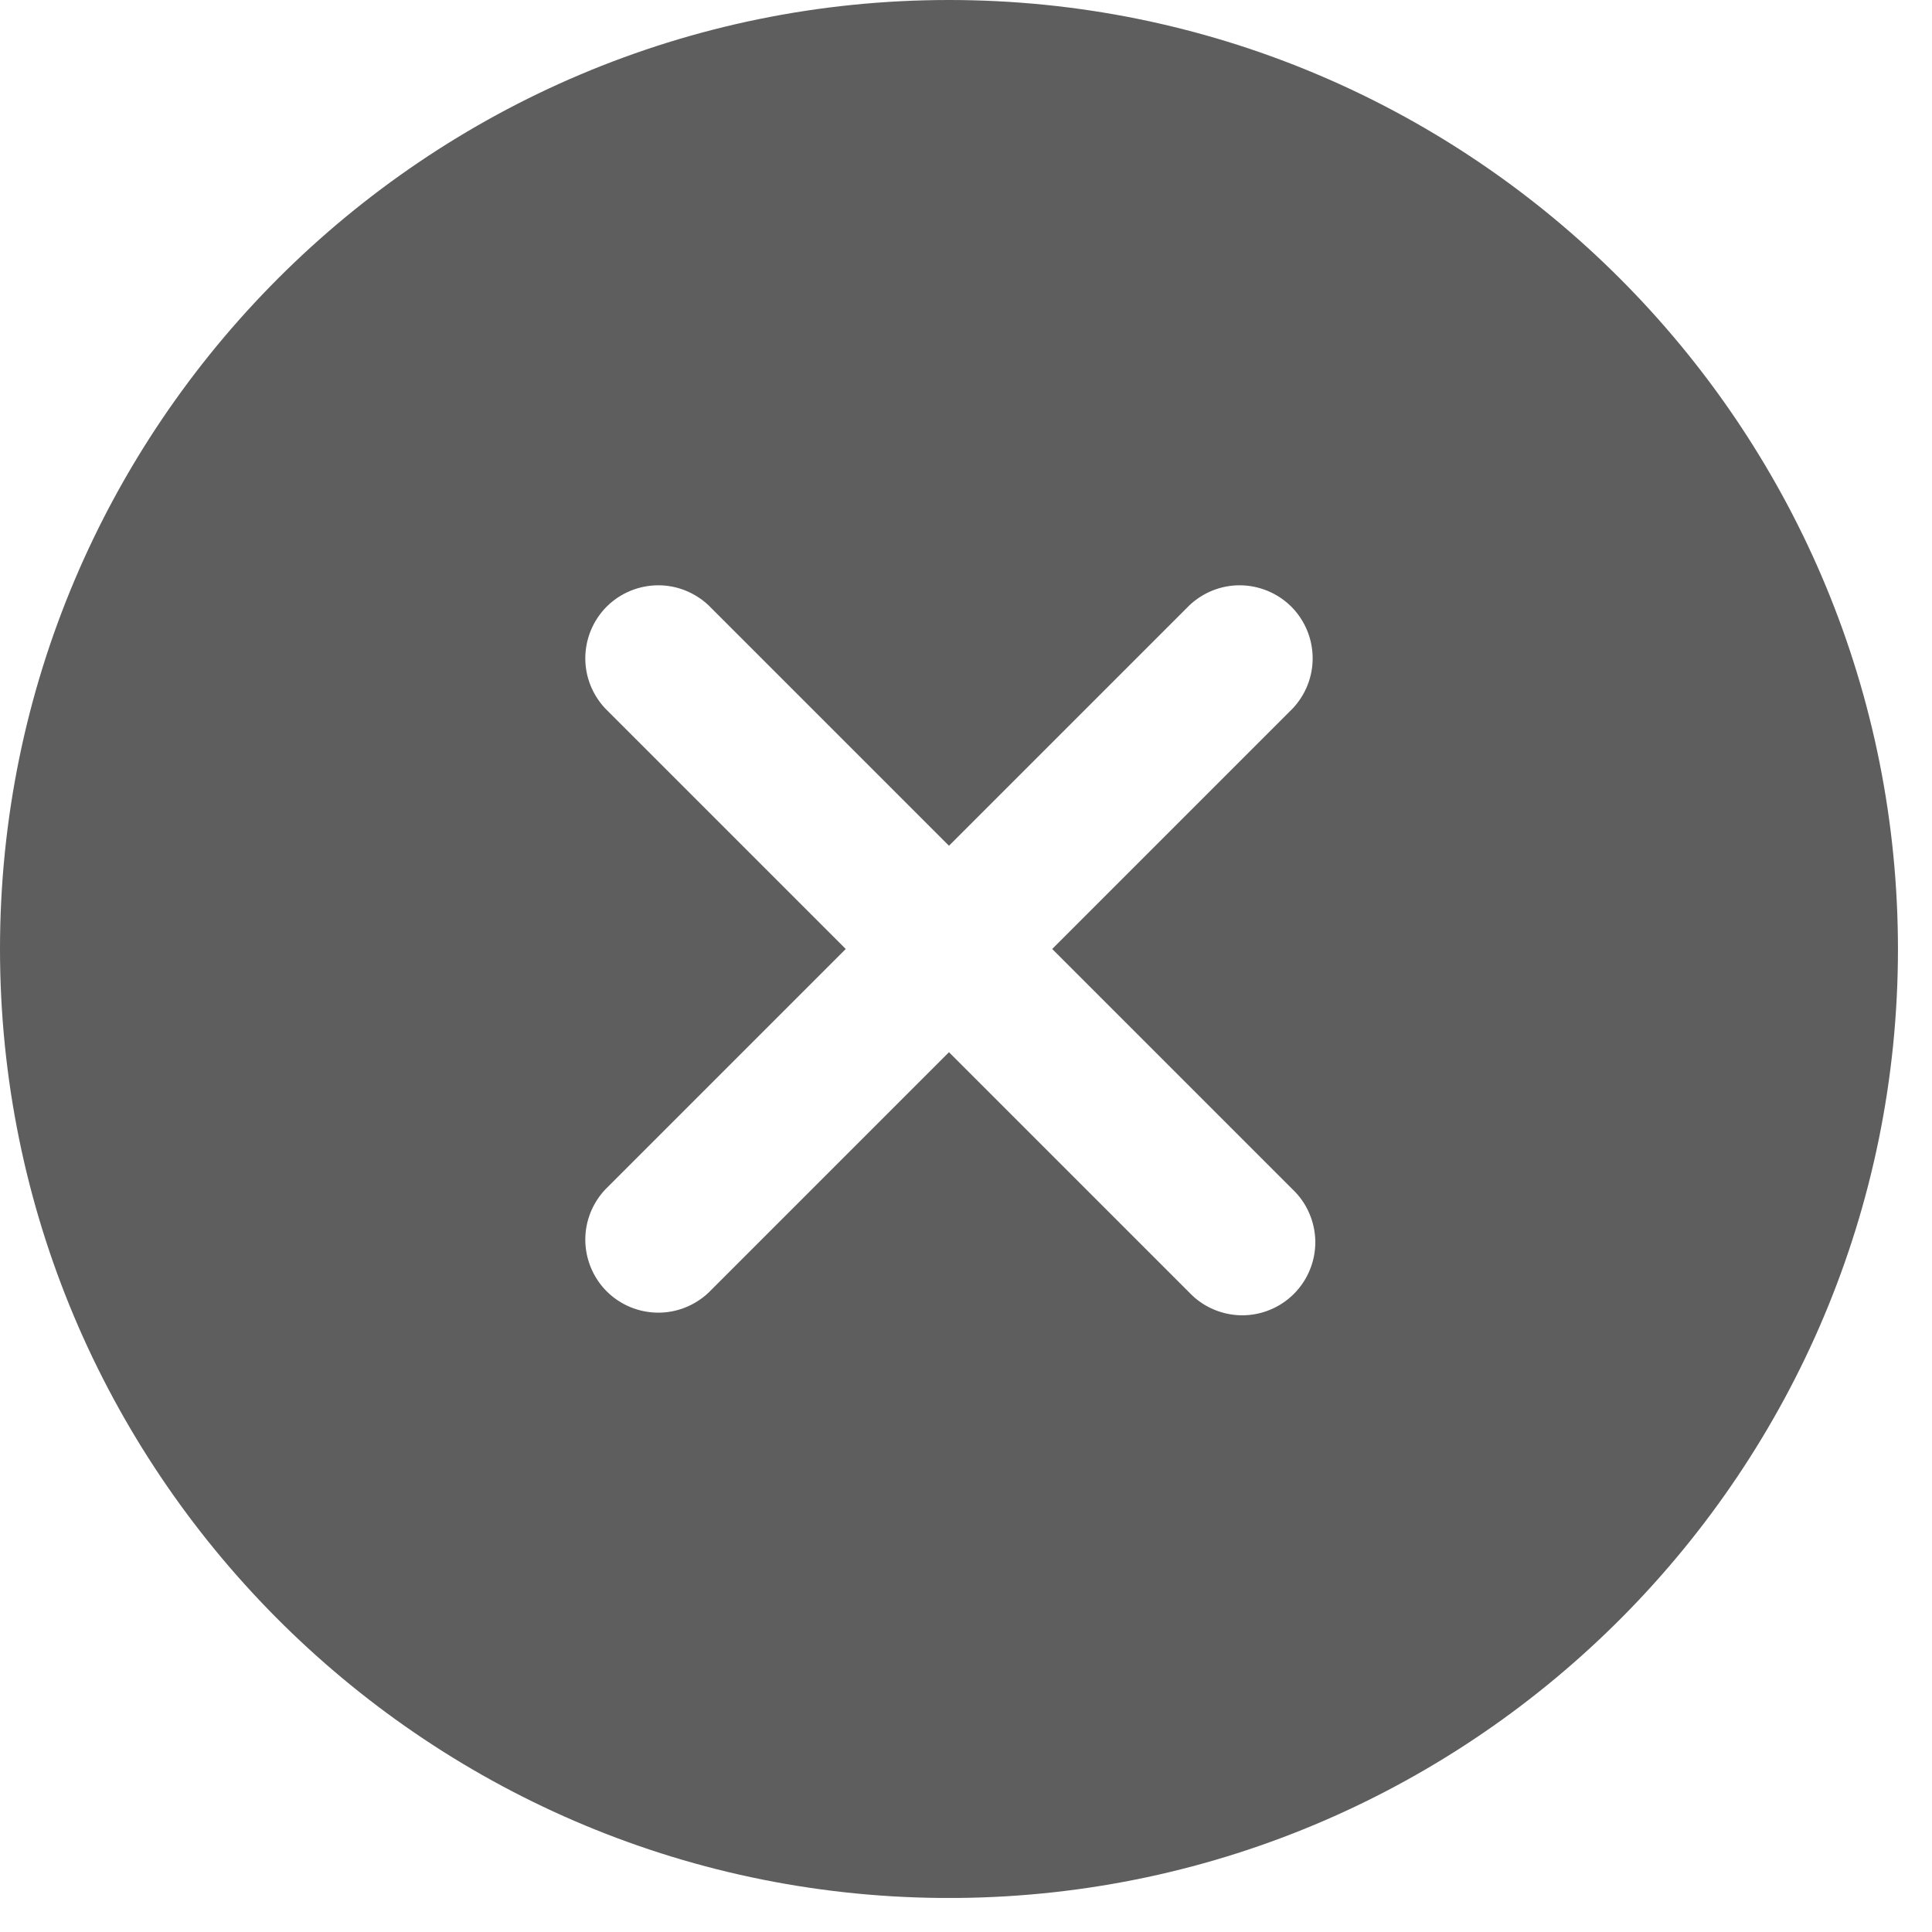
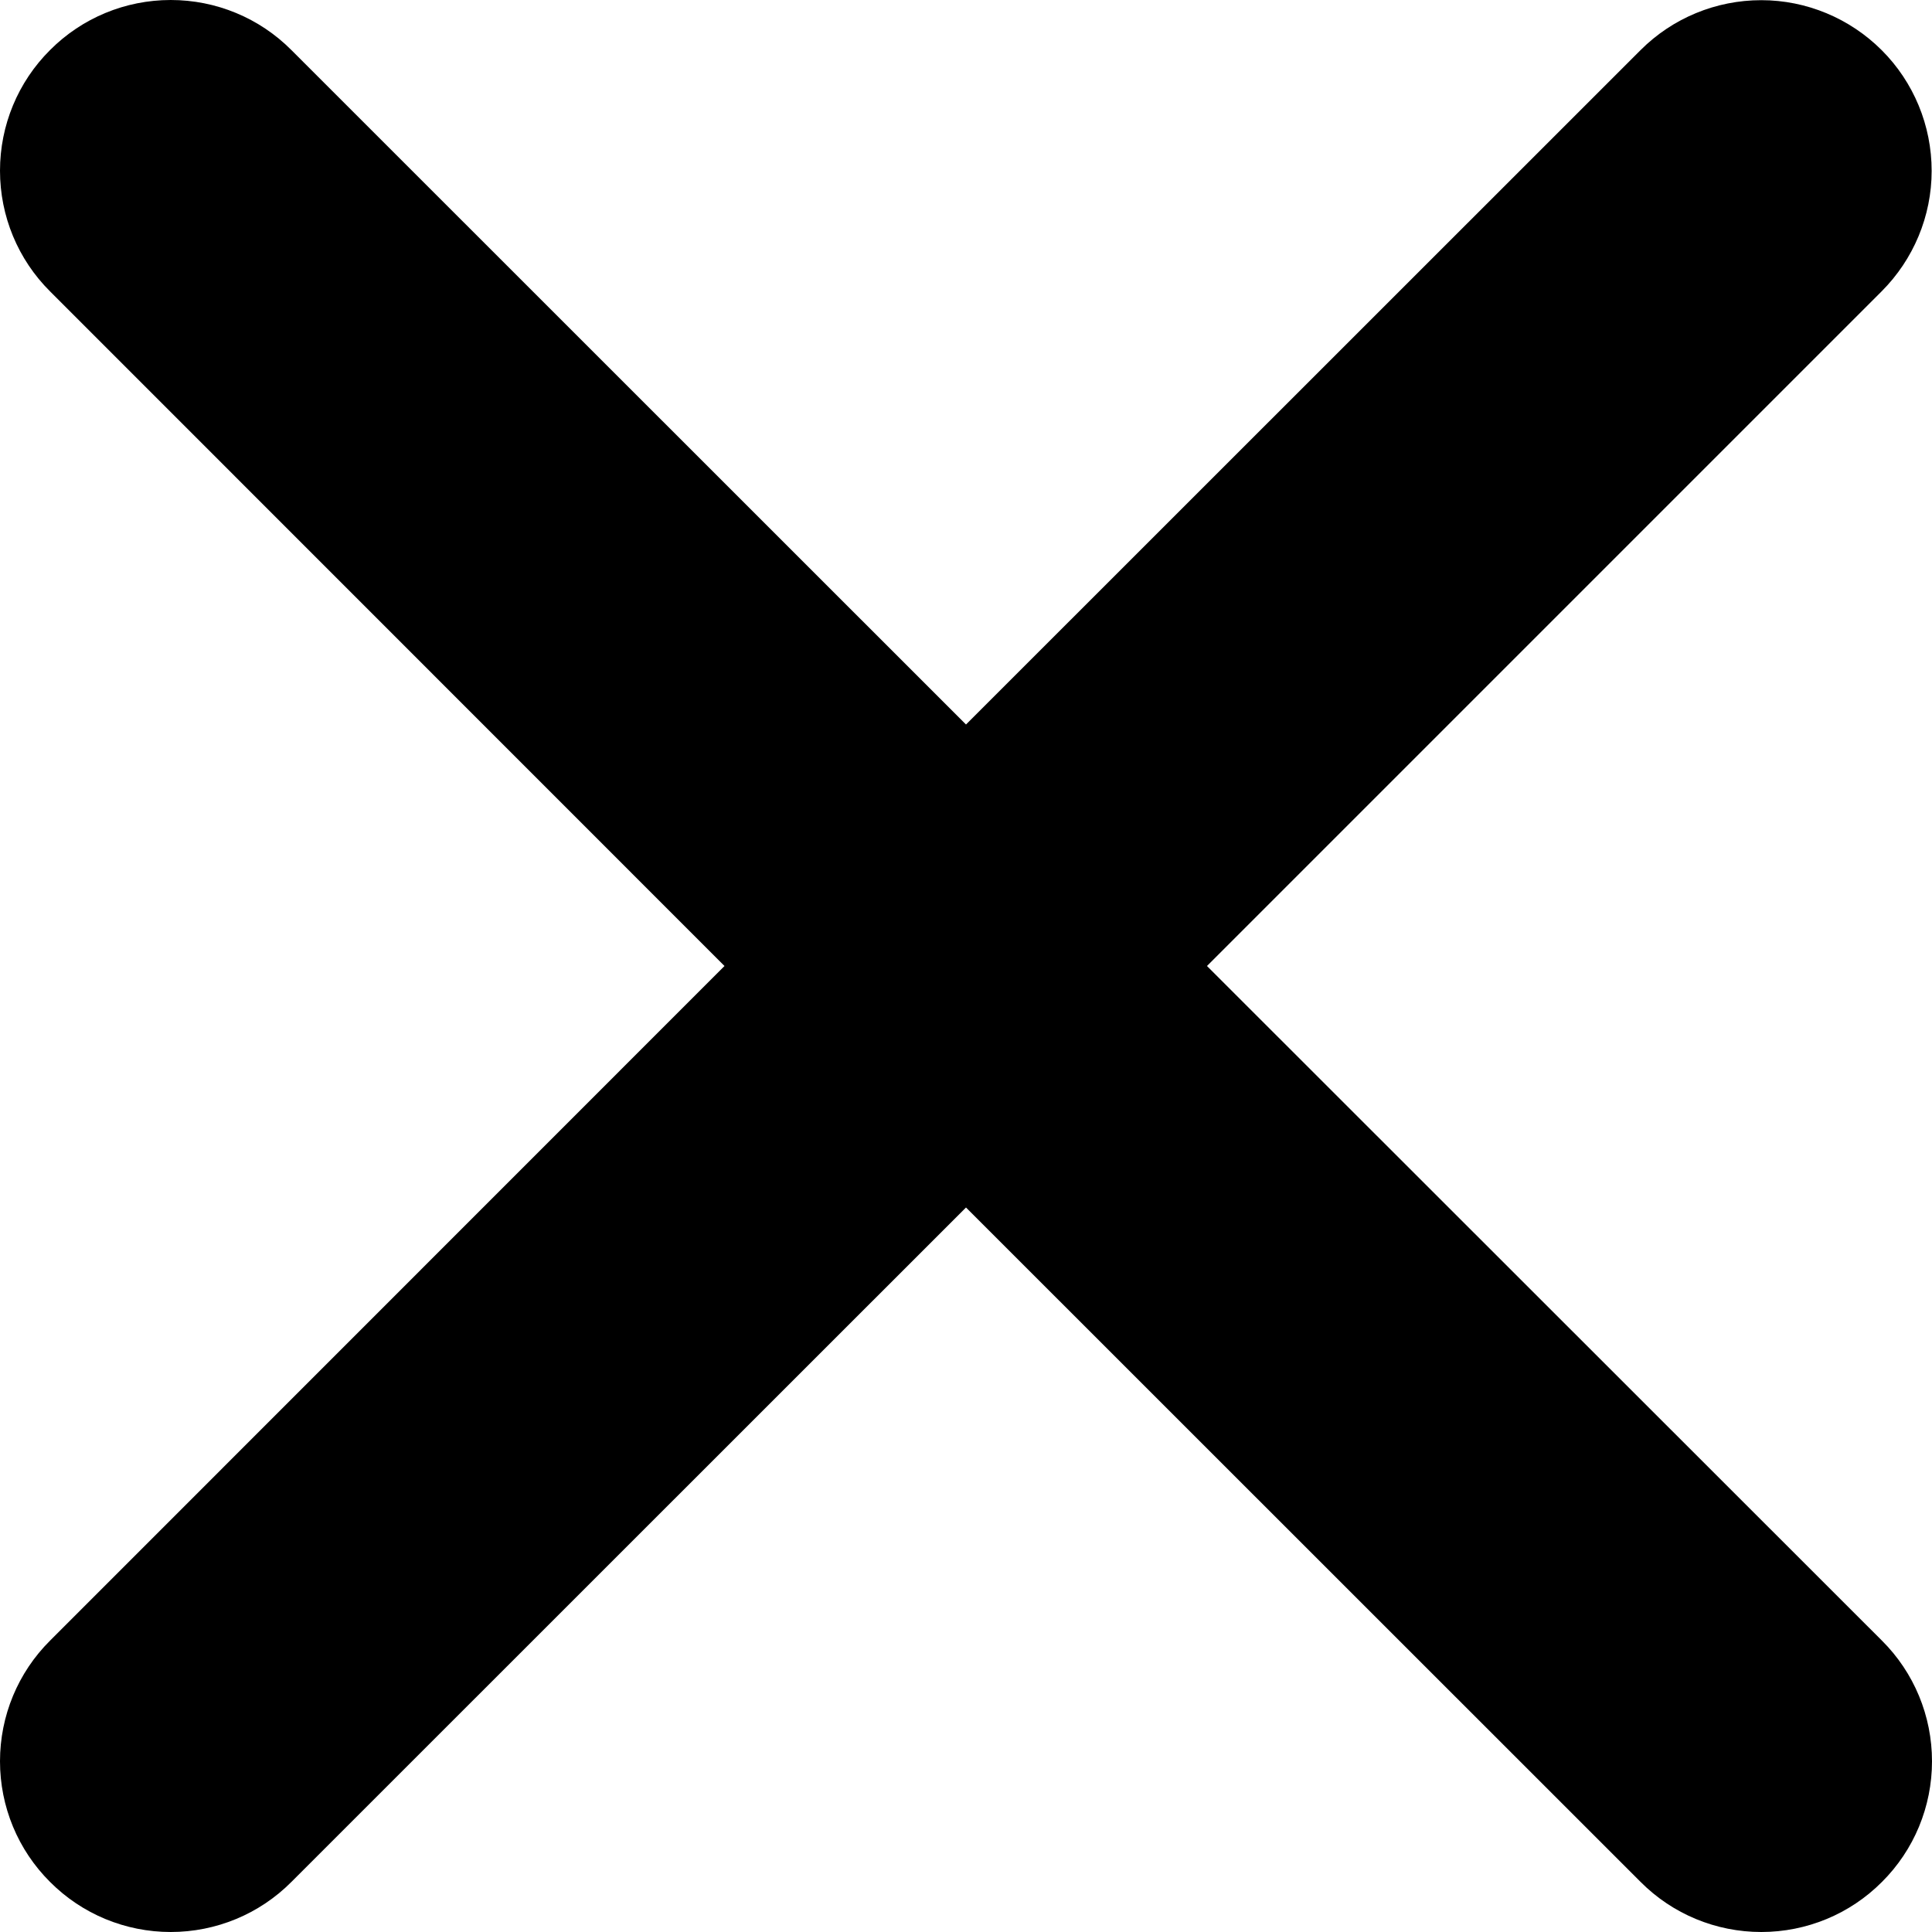
- <svg xmlns="http://www.w3.org/2000/svg" width="21" height="21" viewBox="0 0 21 21" fill="none">
-   <path fill-rule="evenodd" clip-rule="evenodd" d="M20.63 10.315C20.63 10.233 20.629 10.152 20.627 10.071C20.497 4.496 15.921 0 10.315 0C4.627 0 0 4.627 0 10.315C0 15.972 4.578 20.58 10.223 20.63C10.254 20.63 10.284 20.63 10.315 20.63C10.346 20.63 10.376 20.63 10.407 20.63C16.052 20.58 20.63 15.972 20.63 10.315ZM14.23 13.185C14.188 13.088 14.127 13.001 14.05 12.928L11.437 10.315L14.05 7.702C14.192 7.552 14.271 7.352 14.268 7.145C14.265 6.938 14.182 6.741 14.036 6.594C13.889 6.448 13.691 6.365 13.485 6.362C13.278 6.359 13.078 6.438 12.928 6.58L10.315 9.193L7.702 6.58C7.552 6.438 7.352 6.359 7.145 6.362C6.938 6.365 6.741 6.448 6.594 6.594C6.448 6.741 6.365 6.938 6.362 7.145C6.359 7.352 6.438 7.552 6.58 7.702L9.193 10.315L6.58 12.928C6.438 13.078 6.359 13.278 6.362 13.485C6.365 13.691 6.448 13.889 6.594 14.036C6.741 14.182 6.938 14.265 7.145 14.268C7.352 14.271 7.552 14.192 7.702 14.05L10.315 11.437L12.928 14.05C13.001 14.127 13.088 14.188 13.185 14.23C13.283 14.273 13.387 14.295 13.493 14.297C13.599 14.298 13.704 14.278 13.802 14.238C13.9 14.198 13.989 14.139 14.064 14.064C14.139 13.989 14.198 13.9 14.238 13.802C14.278 13.704 14.298 13.599 14.297 13.493C14.295 13.387 14.273 13.283 14.23 13.185Z" fill="#5E5E5E" />
+ <svg xmlns="http://www.w3.org/2000/svg" width="11" height="11" viewBox="0 0 11 11" fill="none">
+   <path d="M6.872 5.5L10.713 1.659C10.895 1.477 10.998 1.23 10.998 0.973C10.998 0.715 10.896 0.468 10.714 0.286C10.532 0.104 10.285 0.001 10.028 0.001C9.77 0.001 9.523 0.103 9.341 0.285L5.5 4.125L1.659 0.285C1.477 0.102 1.23 0 0.972 0C0.714 0 0.467 0.102 0.285 0.285C0.102 0.467 0 0.714 0 0.972C0 1.23 0.102 1.477 0.285 1.659L4.125 5.5L0.285 9.341C0.102 9.523 0 9.77 0 10.028C0 10.286 0.102 10.533 0.285 10.715C0.467 10.898 0.714 11 0.972 11C1.23 11 1.477 10.898 1.659 10.715L5.5 6.875L9.341 10.715C9.523 10.898 9.77 11 10.028 11C10.286 11 10.533 10.898 10.715 10.715C10.898 10.533 11 10.286 11 10.028C11 9.77 10.898 9.523 10.715 9.341L6.872 5.5Z" fill="black" />
</svg>
